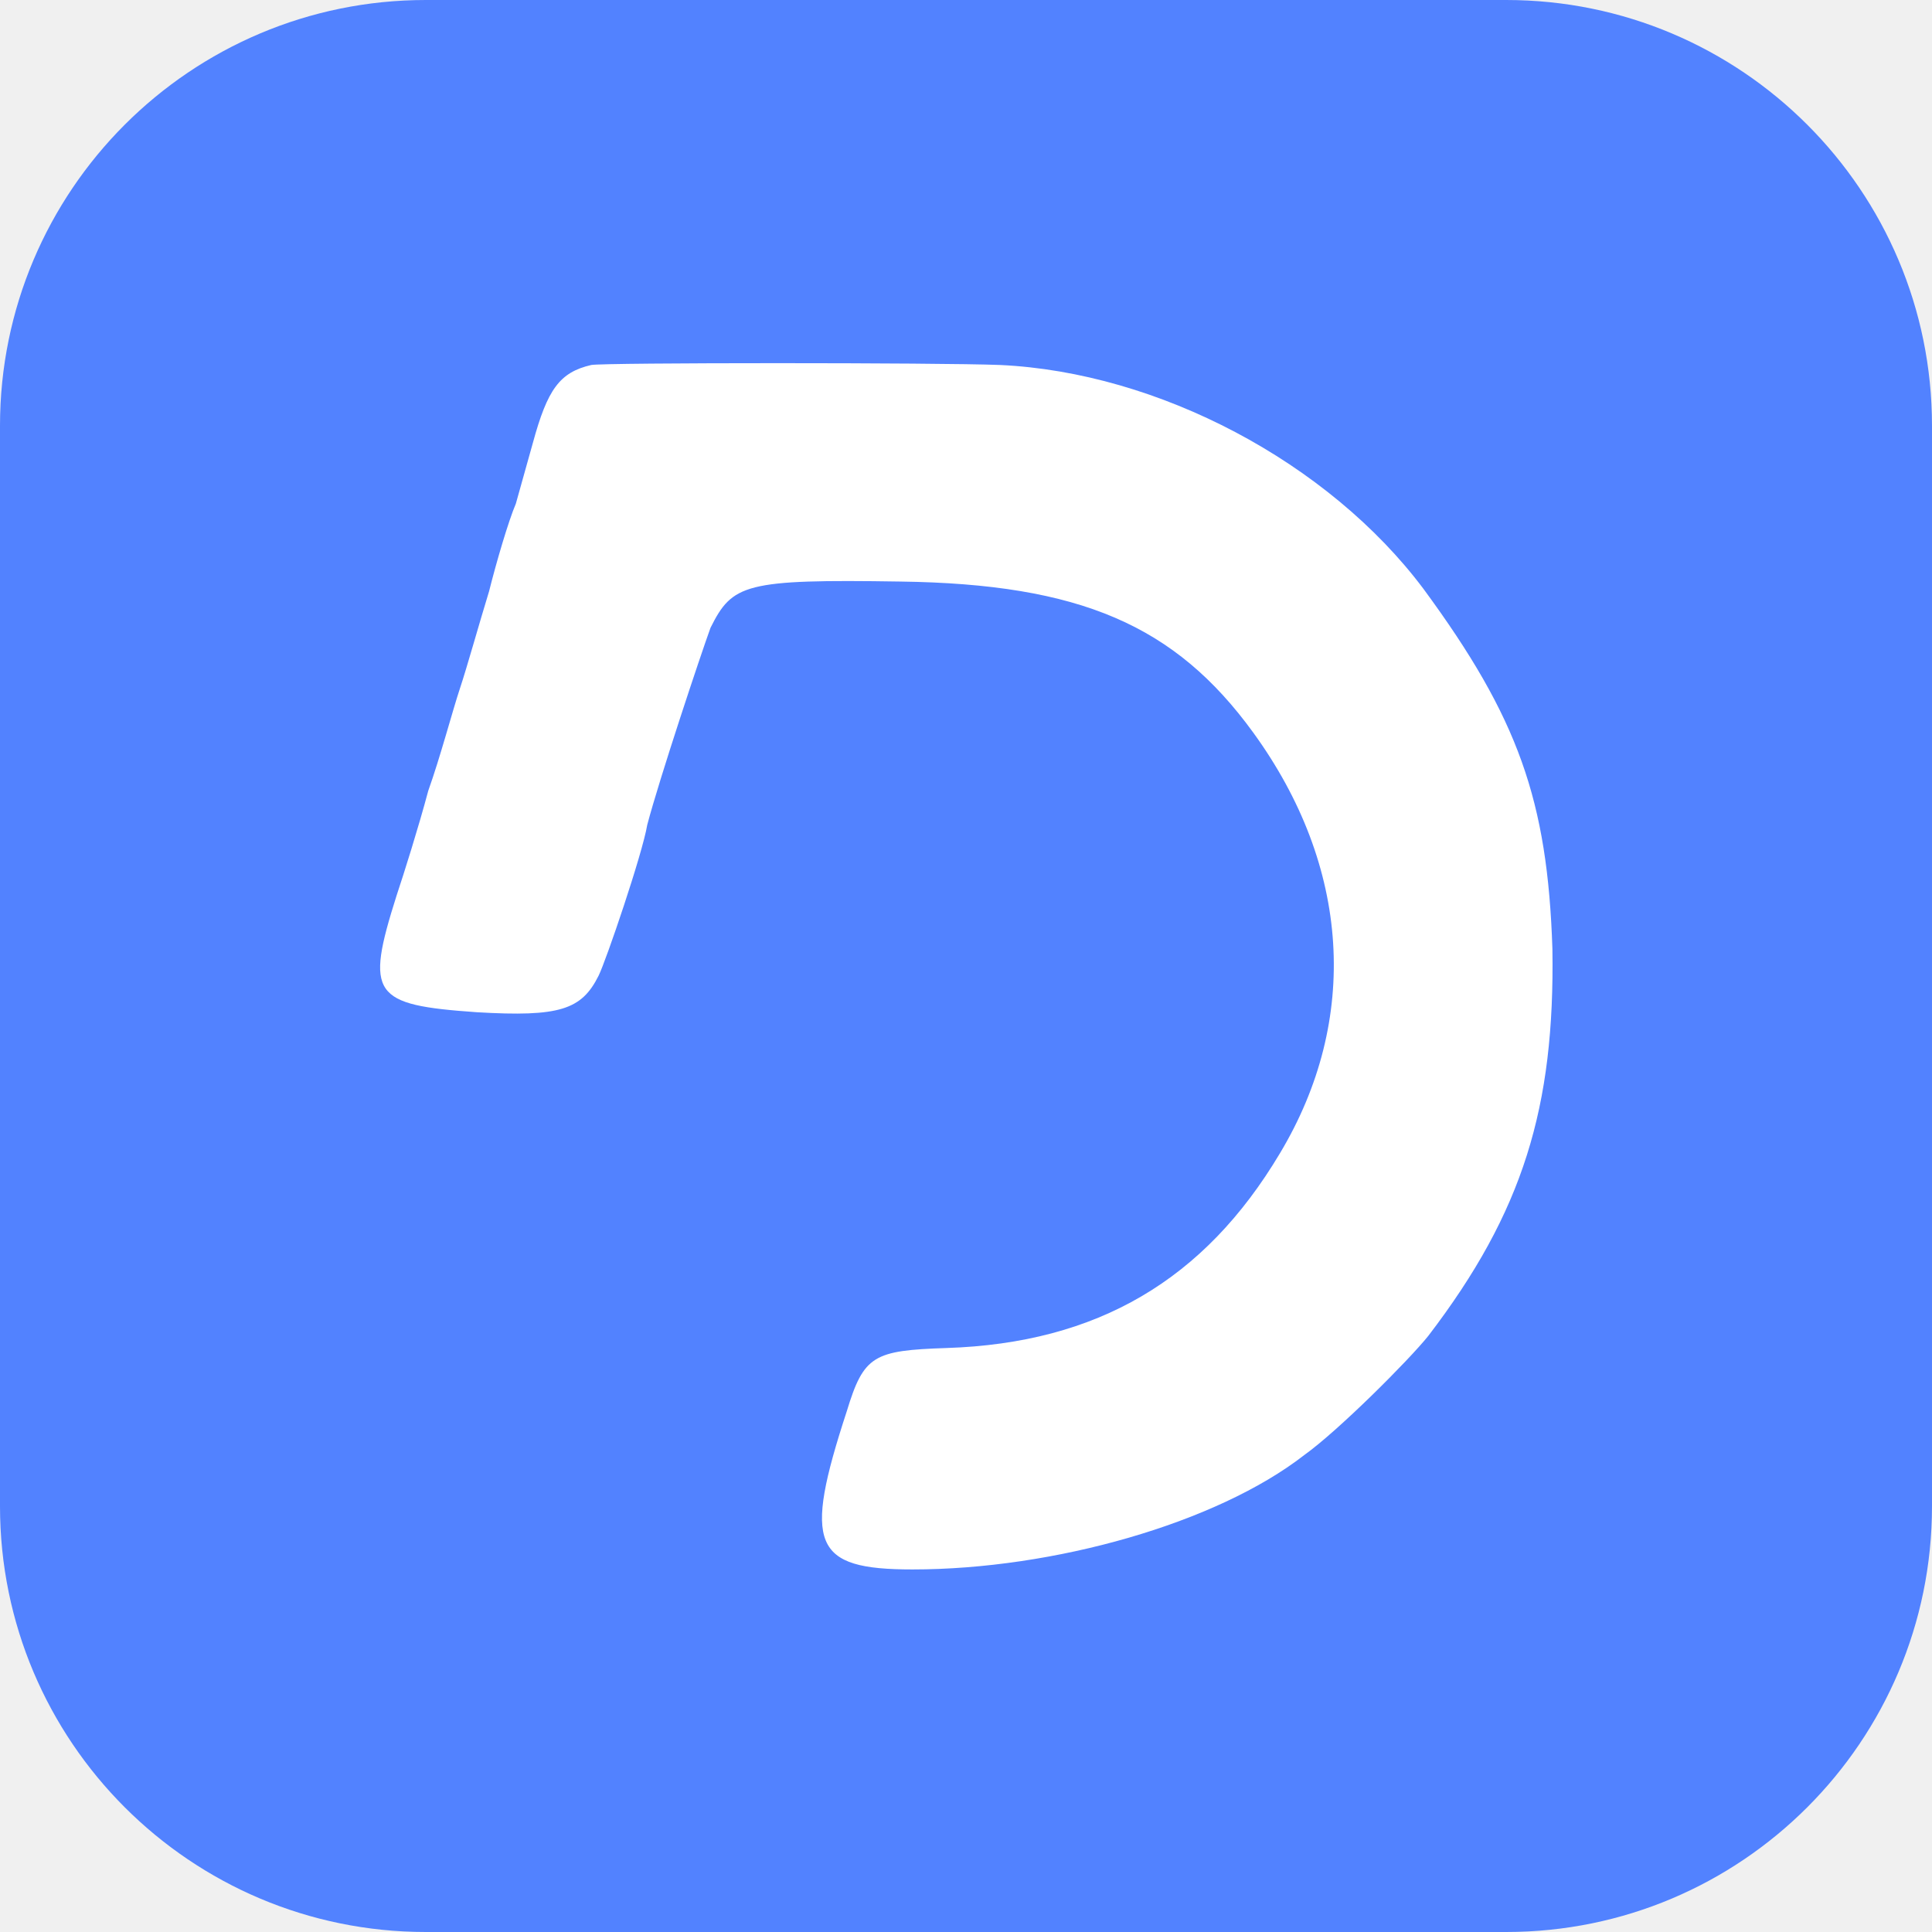
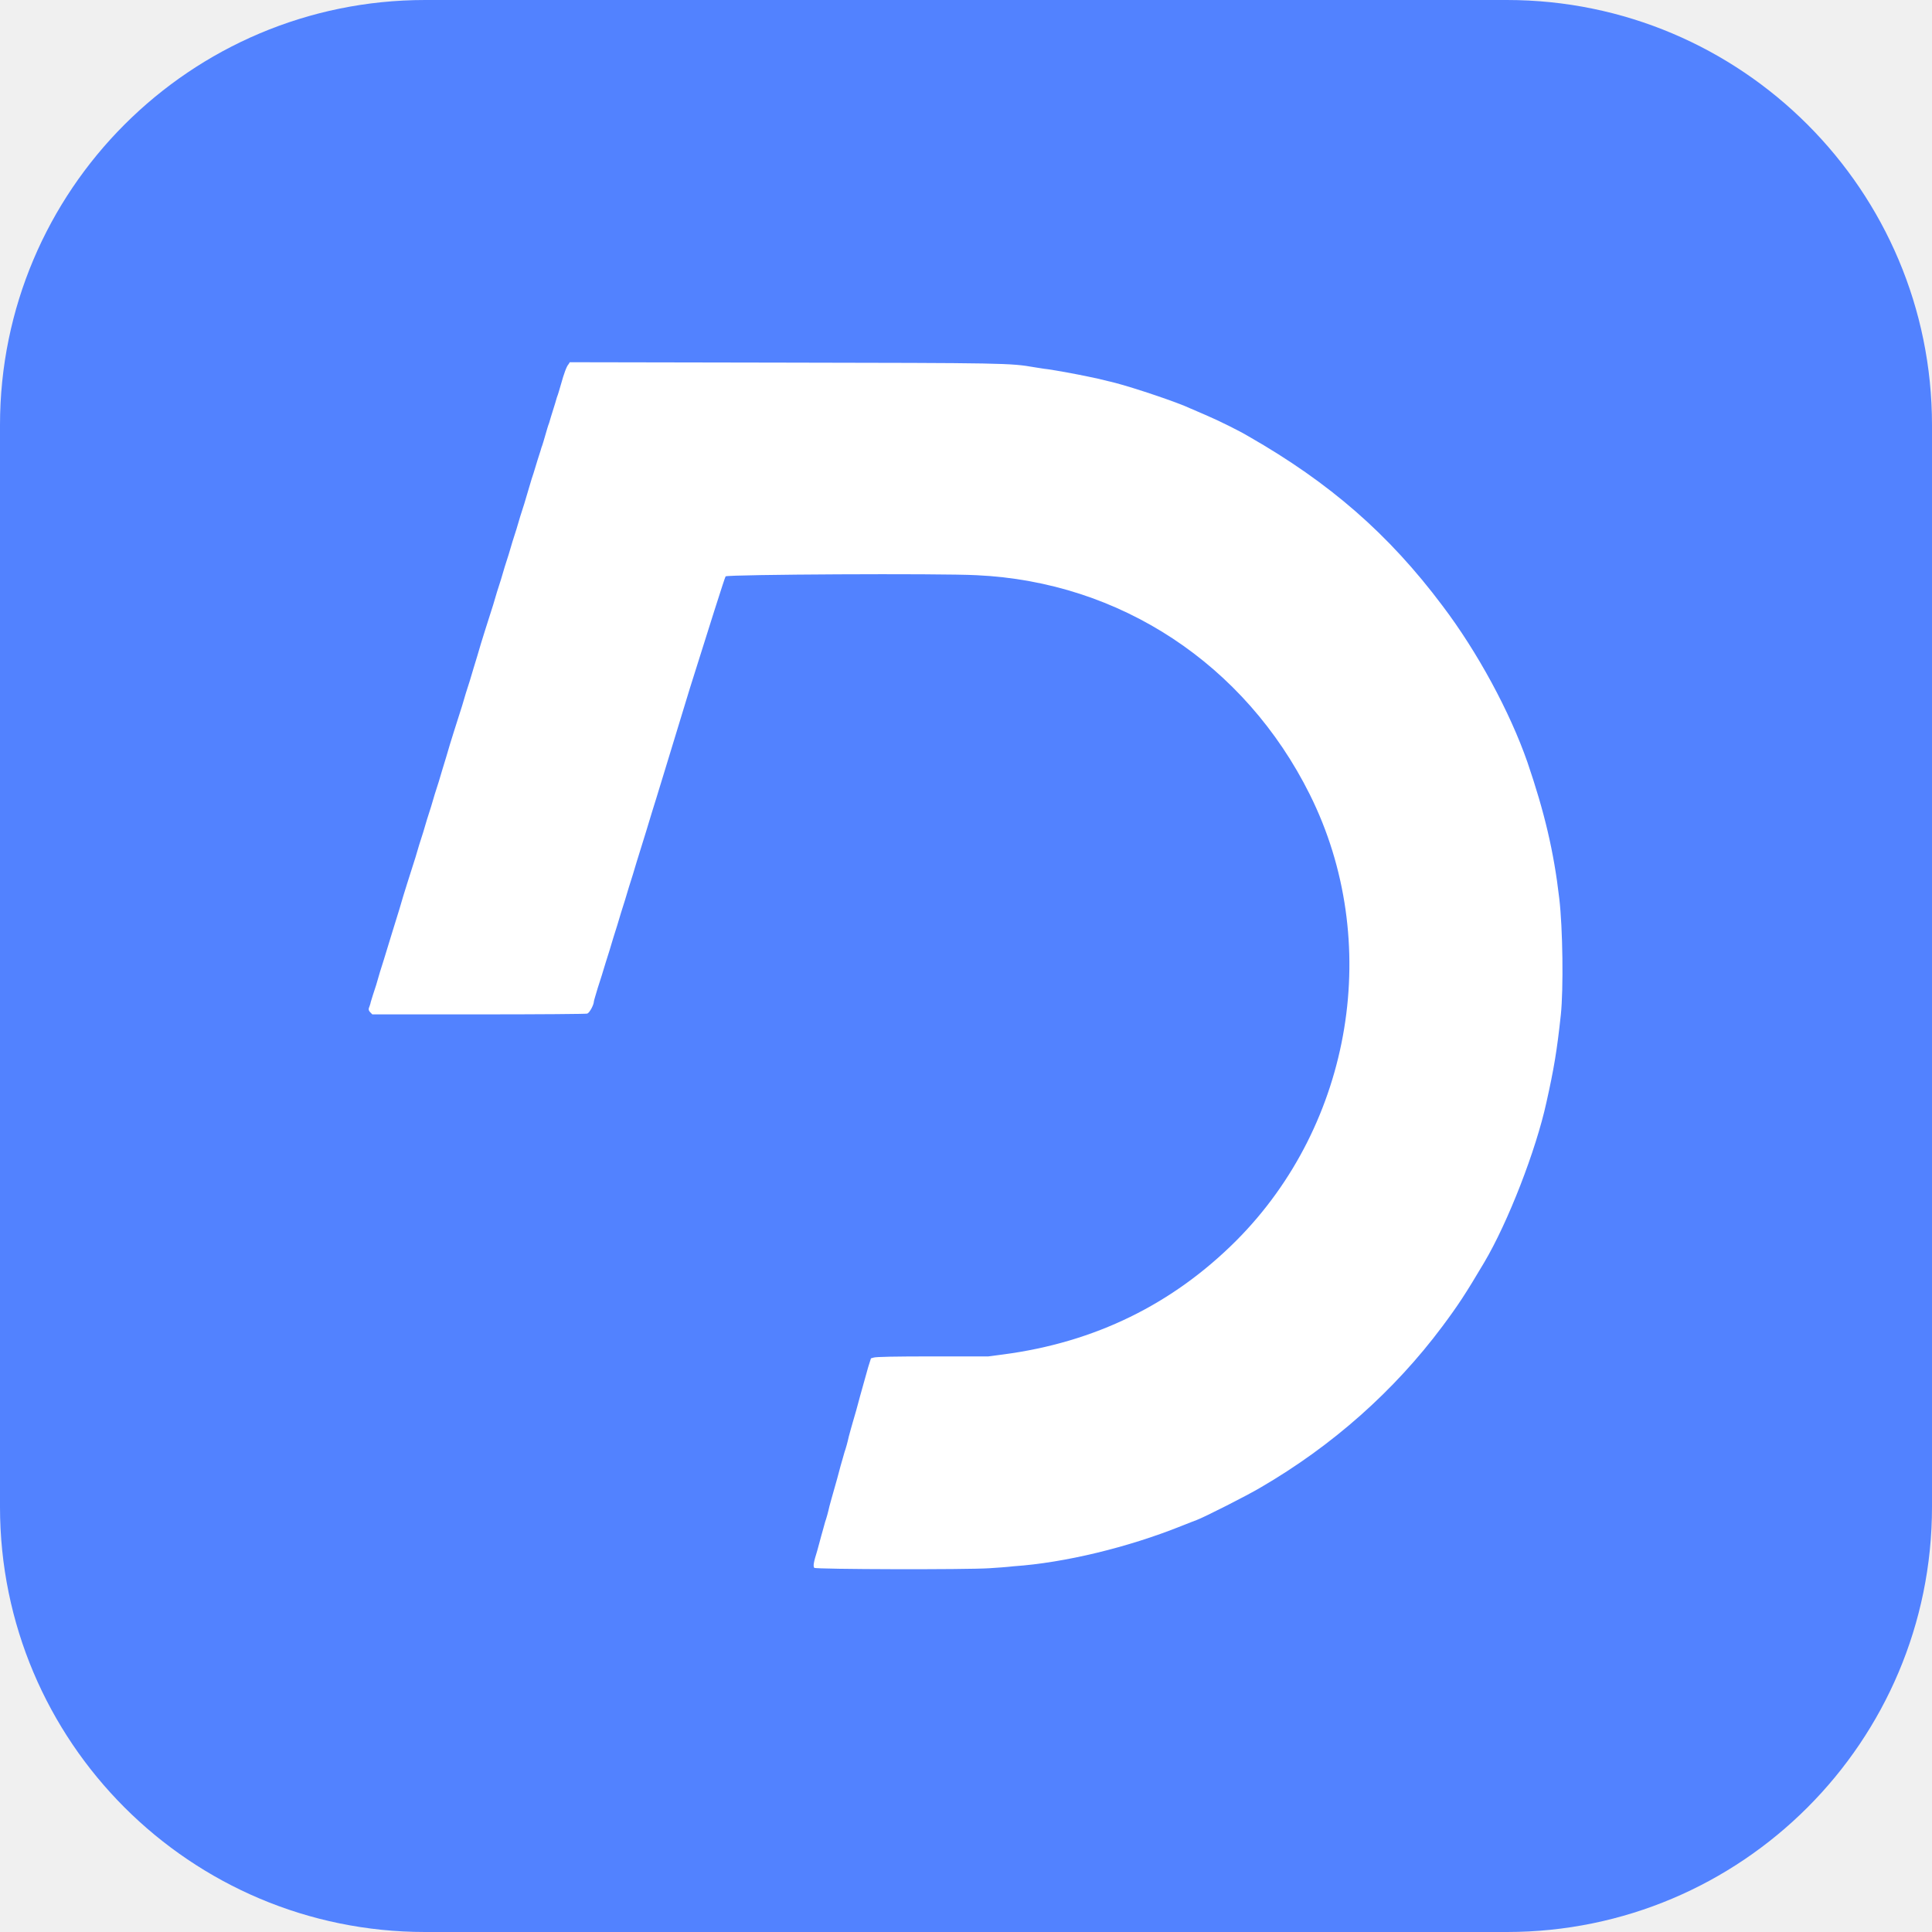
- <svg xmlns="http://www.w3.org/2000/svg" viewBox="-107 -98 794 794">
-   <rect x="-107" y="-98" width="794" height="794" rx="175" fill="#5282FF" />
-   <g transform="translate(0 620) scale(1 -1)" fill="#FFFFFF">
-     <path d="M136 568 c-13 -3 -18 -10 -24 -32 -2 -7 -5 -18 -7 -25 -3 -7 -8 -24 -11 -36 -4 -13 -9 -31 -12 -40 -3 -9 -8 -28 -13 -42 -4 -15 -10 -34 -13 -43 -13 -41 -10 -45 33 -48 34 -2 43 1 50 15 3 6 18 50 20 62 5 19 22 70 26 81 9 18 14 20 78 19 74 -1 113 -18 145 -62 40 -55 44 -118 11 -173 -31 -52 -75 -78 -137 -80 -30 -1 -34 -3 -41 -26 -18 -55 -14 -65 27 -65 58 0 125 19 161 47 14 10 43 39 51 49 39 51 52 94 51 159 -2 61 -14 95 -53 148 -39 52 -109 89 -174 92 -25 1 -163 1 -168 0z" />
-   </g>
+ <svg xmlns="http://www.w3.org/2000/svg" viewBox="-82.8 -85.0 497.1 497.1">
+   <rect x="-82.8" y="-85.0" width="497.1" height="497.1" rx="109.4" fill="#5282FF" />
+   <path fill="#FFFFFF" fill-rule="evenodd" d="M126.7 318.4C126.4 317.9 126.5 317.1 127.5 313.9C127.7 313.1 128.2 311.4 128.5 310.2C128.8 309.1 129.3 307.4 129.5 306.6C129.8 305.8 130.3 304 130.6 302.6C131 301.2 131.4 299.6 131.6 299C132.2 296.9 133 294.1 133.5 292.1C133.8 291 134.3 289.4 134.5 288.6C134.8 287.8 135.3 286 135.6 284.6C136 283.2 136.4 281.6 136.6 281C137.1 279.4 137.9 276.5 138.5 274.2C139.1 272 139.8 269.6 140.6 266.7L141.3 264.5L142 264.3C142.6 264.1 147.5 264 157.2 264L171.5 264L175.3 263.5C198.9 260.4 218.9 250.6 235.3 234.2C265.3 204.1 273 157.1 254.2 119.4C237.5 85.9 205.4 64.7 168.5 63C159.2 62.5 104.4 62.8 103.9 63.3C103.7 63.5 99.6 76.5 94.7 92.1C89.9 107.8 85.6 122 85 123.8C84.1 126.8 83.1 130.1 81 136.8C80.5 138.5 79.6 141.5 79 143.3C78.5 145 77.6 148 77 149.8C76.5 151.5 75.6 154.5 75 156.3C74.5 158 73.6 161 73 162.8C72.5 164.5 71.6 167.4 71 169.2C70.5 170.9 70 172.5 70 172.7C70 173.5 68.9 175.6 68.3 175.8C68 175.9 56.3 176 40.4 176L13 176L12.5 175.5C12.1 175.1 12 174.8 12.1 174.4C12.2 174.1 12.5 173.4 12.6 172.8C12.8 172.1 13.4 170.2 14 168.4C14.5 166.6 15.4 163.6 16 161.8C17.3 157.5 18.8 152.7 20 148.8C20.5 147 21.4 144.1 22 142.2C22.6 140.4 23.5 137.4 24.1 135.6C24.6 133.8 25.5 130.9 26.1 129.1C26.6 127.3 27.5 124.4 28.1 122.6C28.6 120.8 29.5 117.9 30.1 116.1C30.6 114.3 31.5 111.5 32 109.8C32.5 108 33.4 105.1 34 103.2C34.6 101.4 35.5 98.4 36.1 96.6C36.6 94.8 37.5 91.9 38.1 90.1C38.6 88.3 39.5 85.5 40 83.8C40.5 82 41.4 79.1 42 77.2C42.6 75.4 43.5 72.4 44.1 70.6C44.6 68.8 45.5 65.9 46.1 64.1C46.6 62.3 47.5 59.4 48.1 57.6C48.6 55.8 49.5 52.9 50.1 51.1C50.6 49.3 51.5 46.4 52.1 44.6C52.6 42.8 53.5 40 54 38.2C54.6 36.5 55.2 34.3 55.5 33.4C55.8 32.4 56.3 31 56.5 30.2C56.8 29.5 57.2 28 57.5 27C57.8 26 58.2 24.5 58.5 23.8C58.7 23 59.2 21.5 59.5 20.5C59.8 19.5 60.3 18 60.5 17.2C60.8 16.5 61.2 15 61.5 14C62.3 11.1 63 9.2 63.5 8.7L63.8 8.2L118.5 8.3C175.7 8.4 177.1 8.4 183.4 9.5C184.2 9.6 185.7 9.9 186.8 10C188.9 10.3 194.4 11.3 197.2 11.9C199.1 12.3 199.7 12.4 204.1 13.5C209.1 14.8 220.4 18.6 223.5 20.1C224.3 20.4 226.2 21.3 227.9 22C230.9 23.3 236 25.8 238.5 27.3C259.3 39.2 274.5 52.4 288.3 70.8C297.4 82.8 305.7 98.2 310.2 111.1C314.6 124 317 134.1 318.4 146.2C319.3 153.8 319.5 169.4 318.8 176.1C317.8 185.4 317 190.1 315.1 198.6C312.4 211 305.2 229.5 299.1 239.8C294.3 247.9 292.4 250.8 288.3 256.3C275.9 272.9 260 287 241.6 297.7C238.1 299.8 227 305.4 225.1 306.1C224.6 306.3 222.7 307 221 307.7C207.5 313.1 191.2 317.1 178 318C176.3 318.2 173.5 318.4 171.8 318.5C166 318.9 127.1 318.8 126.7 318.4Z" />
</svg>
